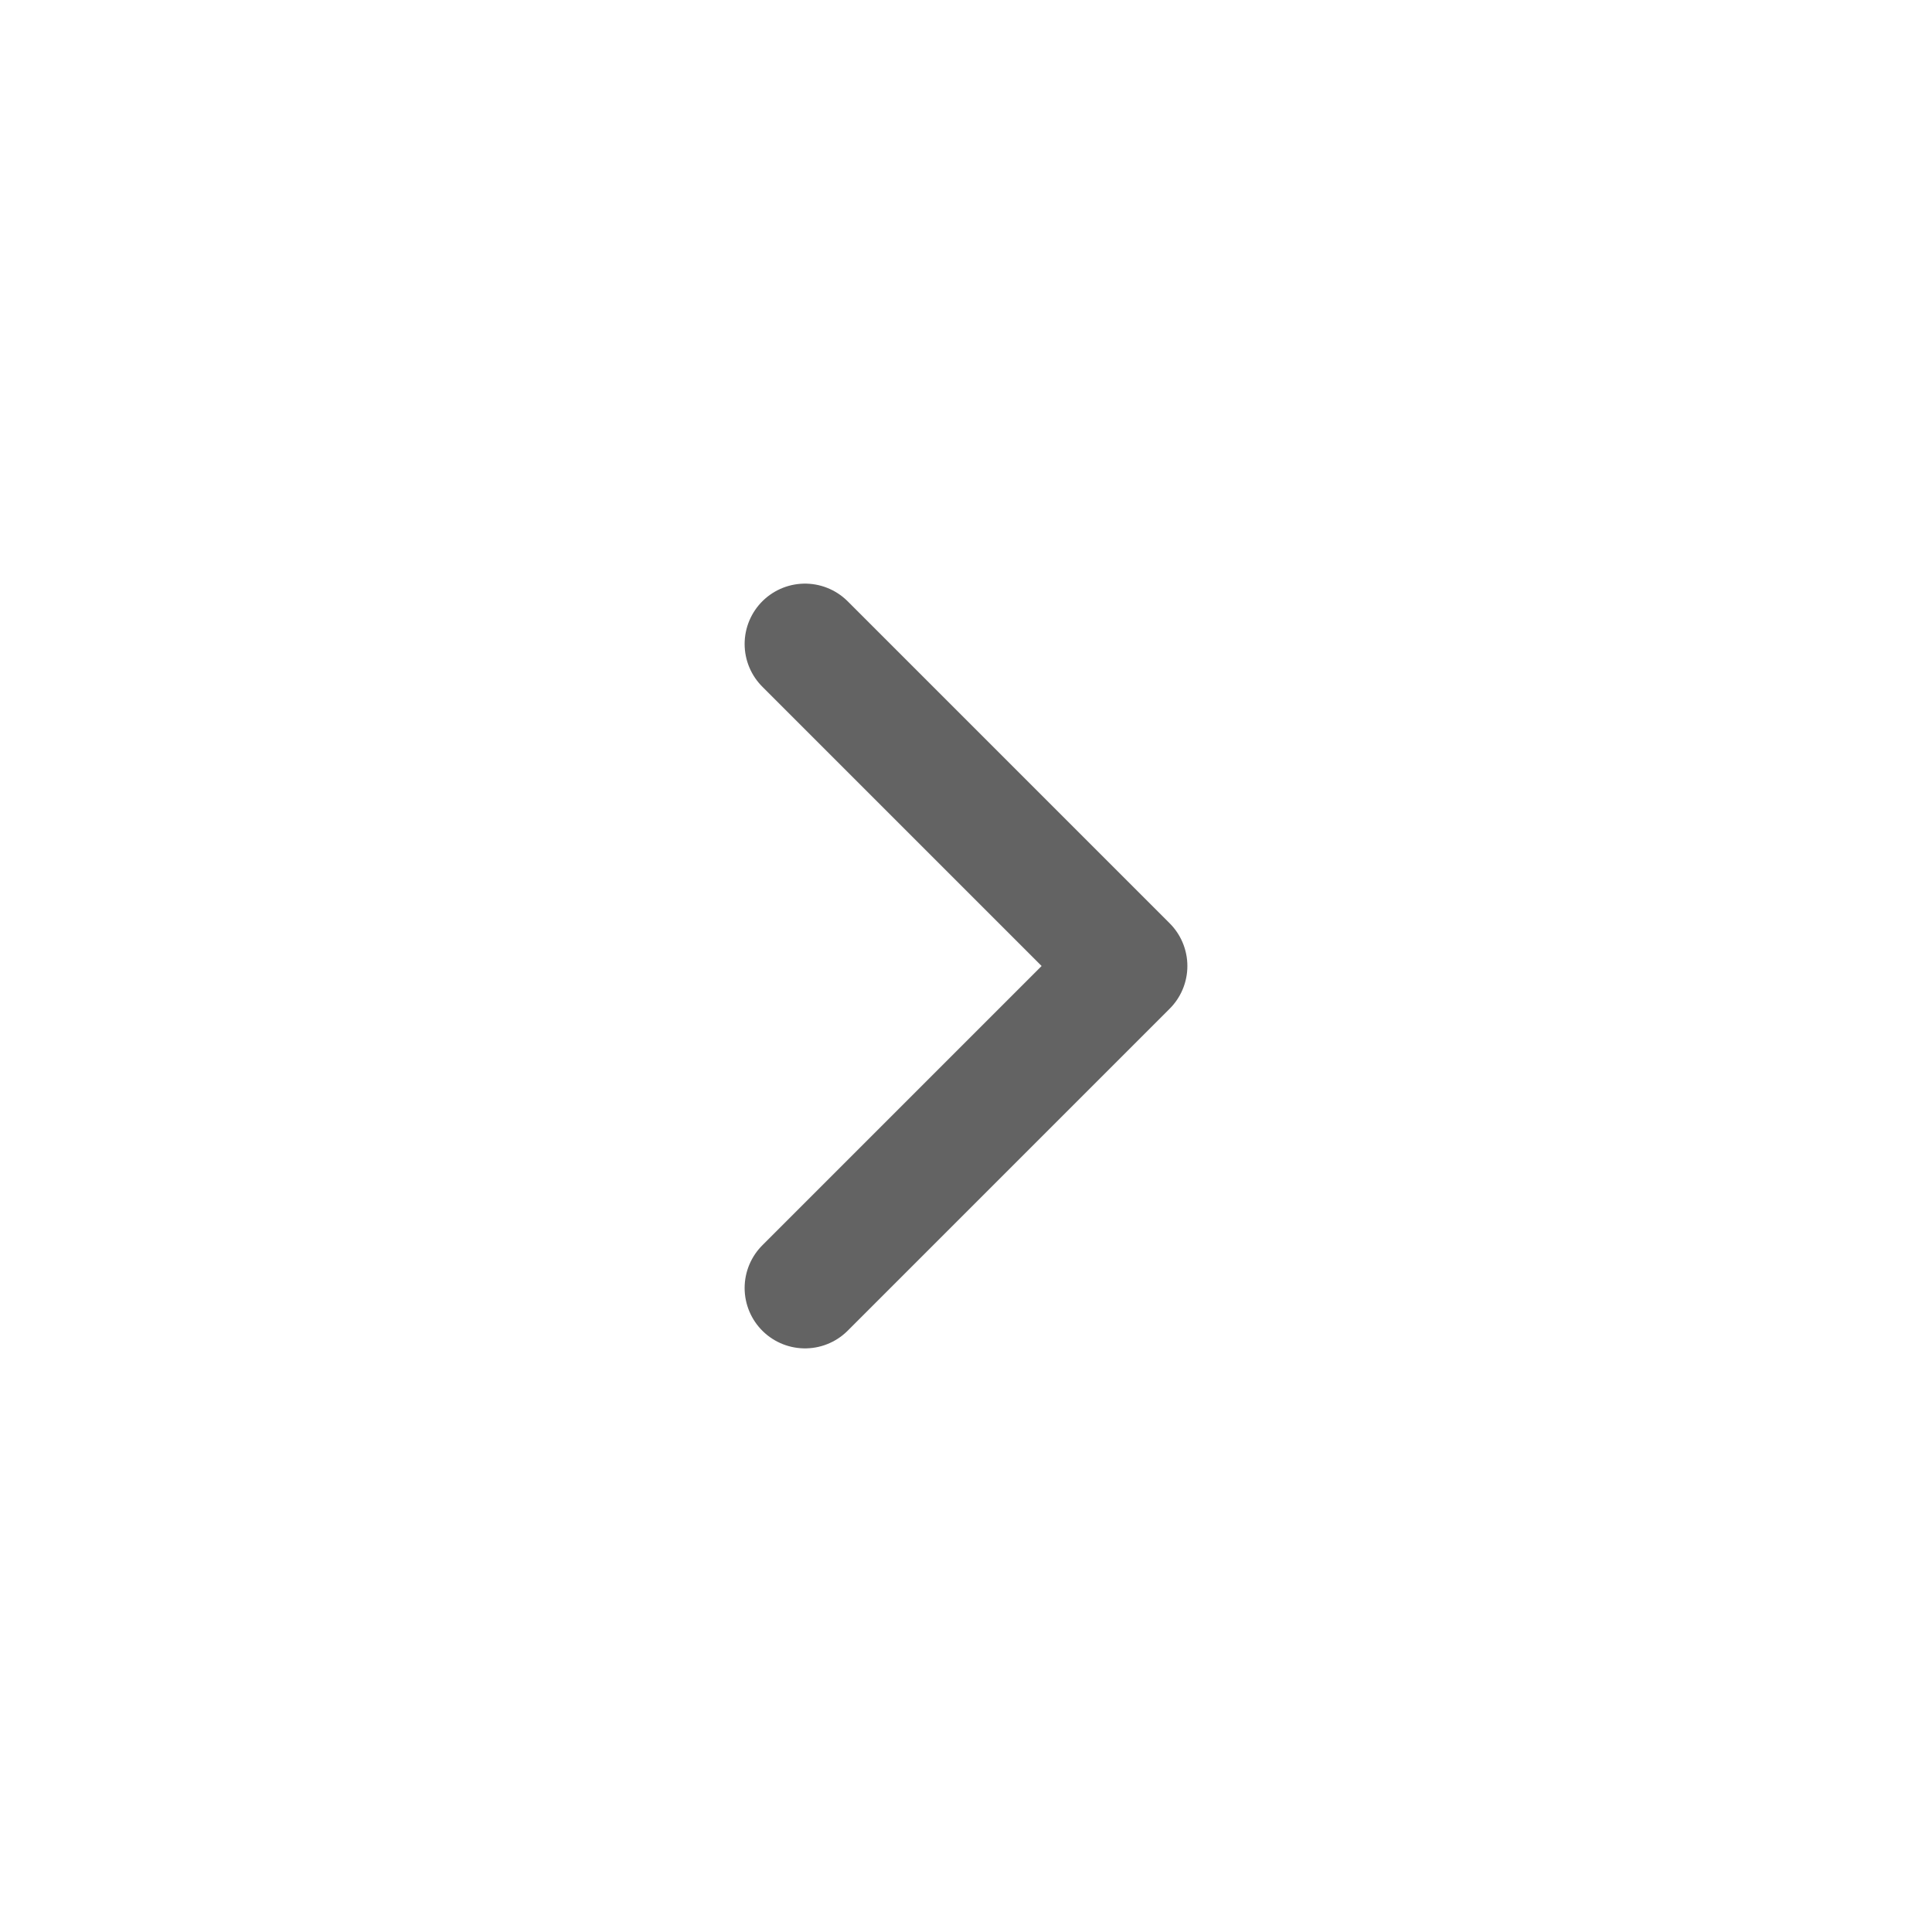
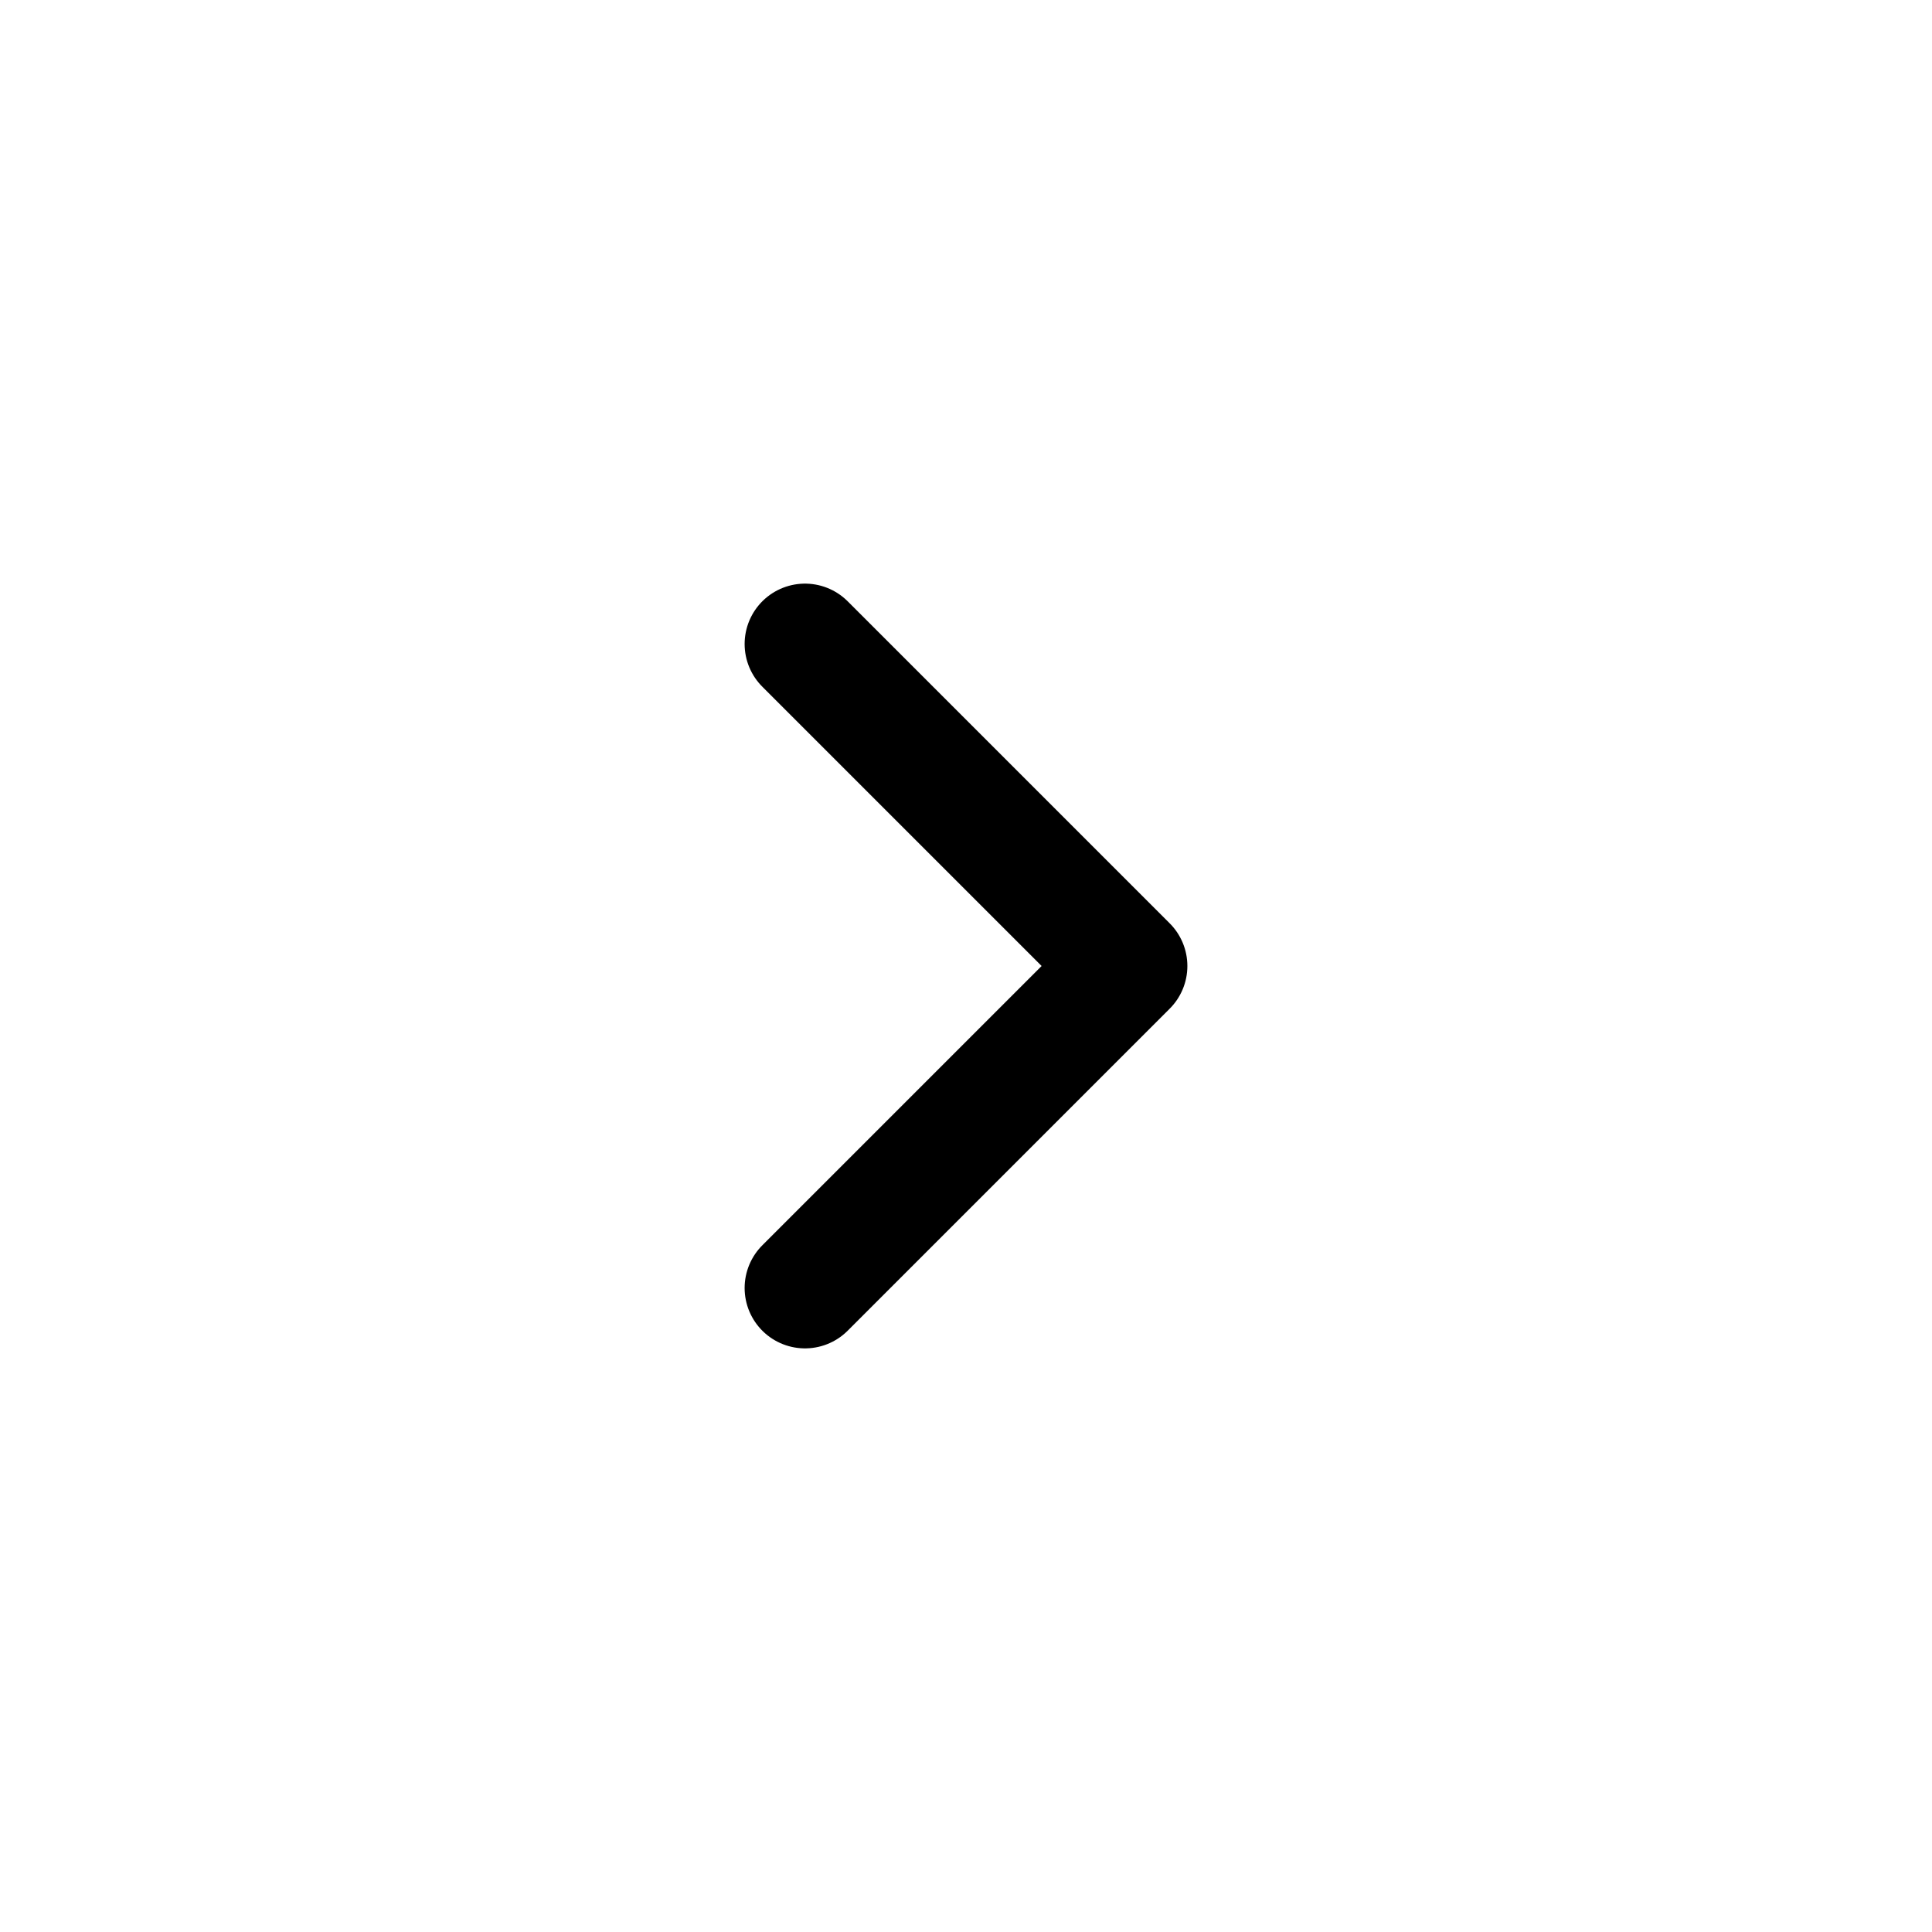
<svg xmlns="http://www.w3.org/2000/svg" width="24" height="24" viewBox="0 0 24 24" fill="none">
-   <path d="M10 16L14 12L10 8" stroke="#636363" stroke-width="1.5" stroke-linecap="round" stroke-linejoin="round" />
+   <path d="M10 16L14 12L10 8" stroke="currentColor" stroke-width="1.5" stroke-linecap="round" stroke-linejoin="round" />
</svg>
